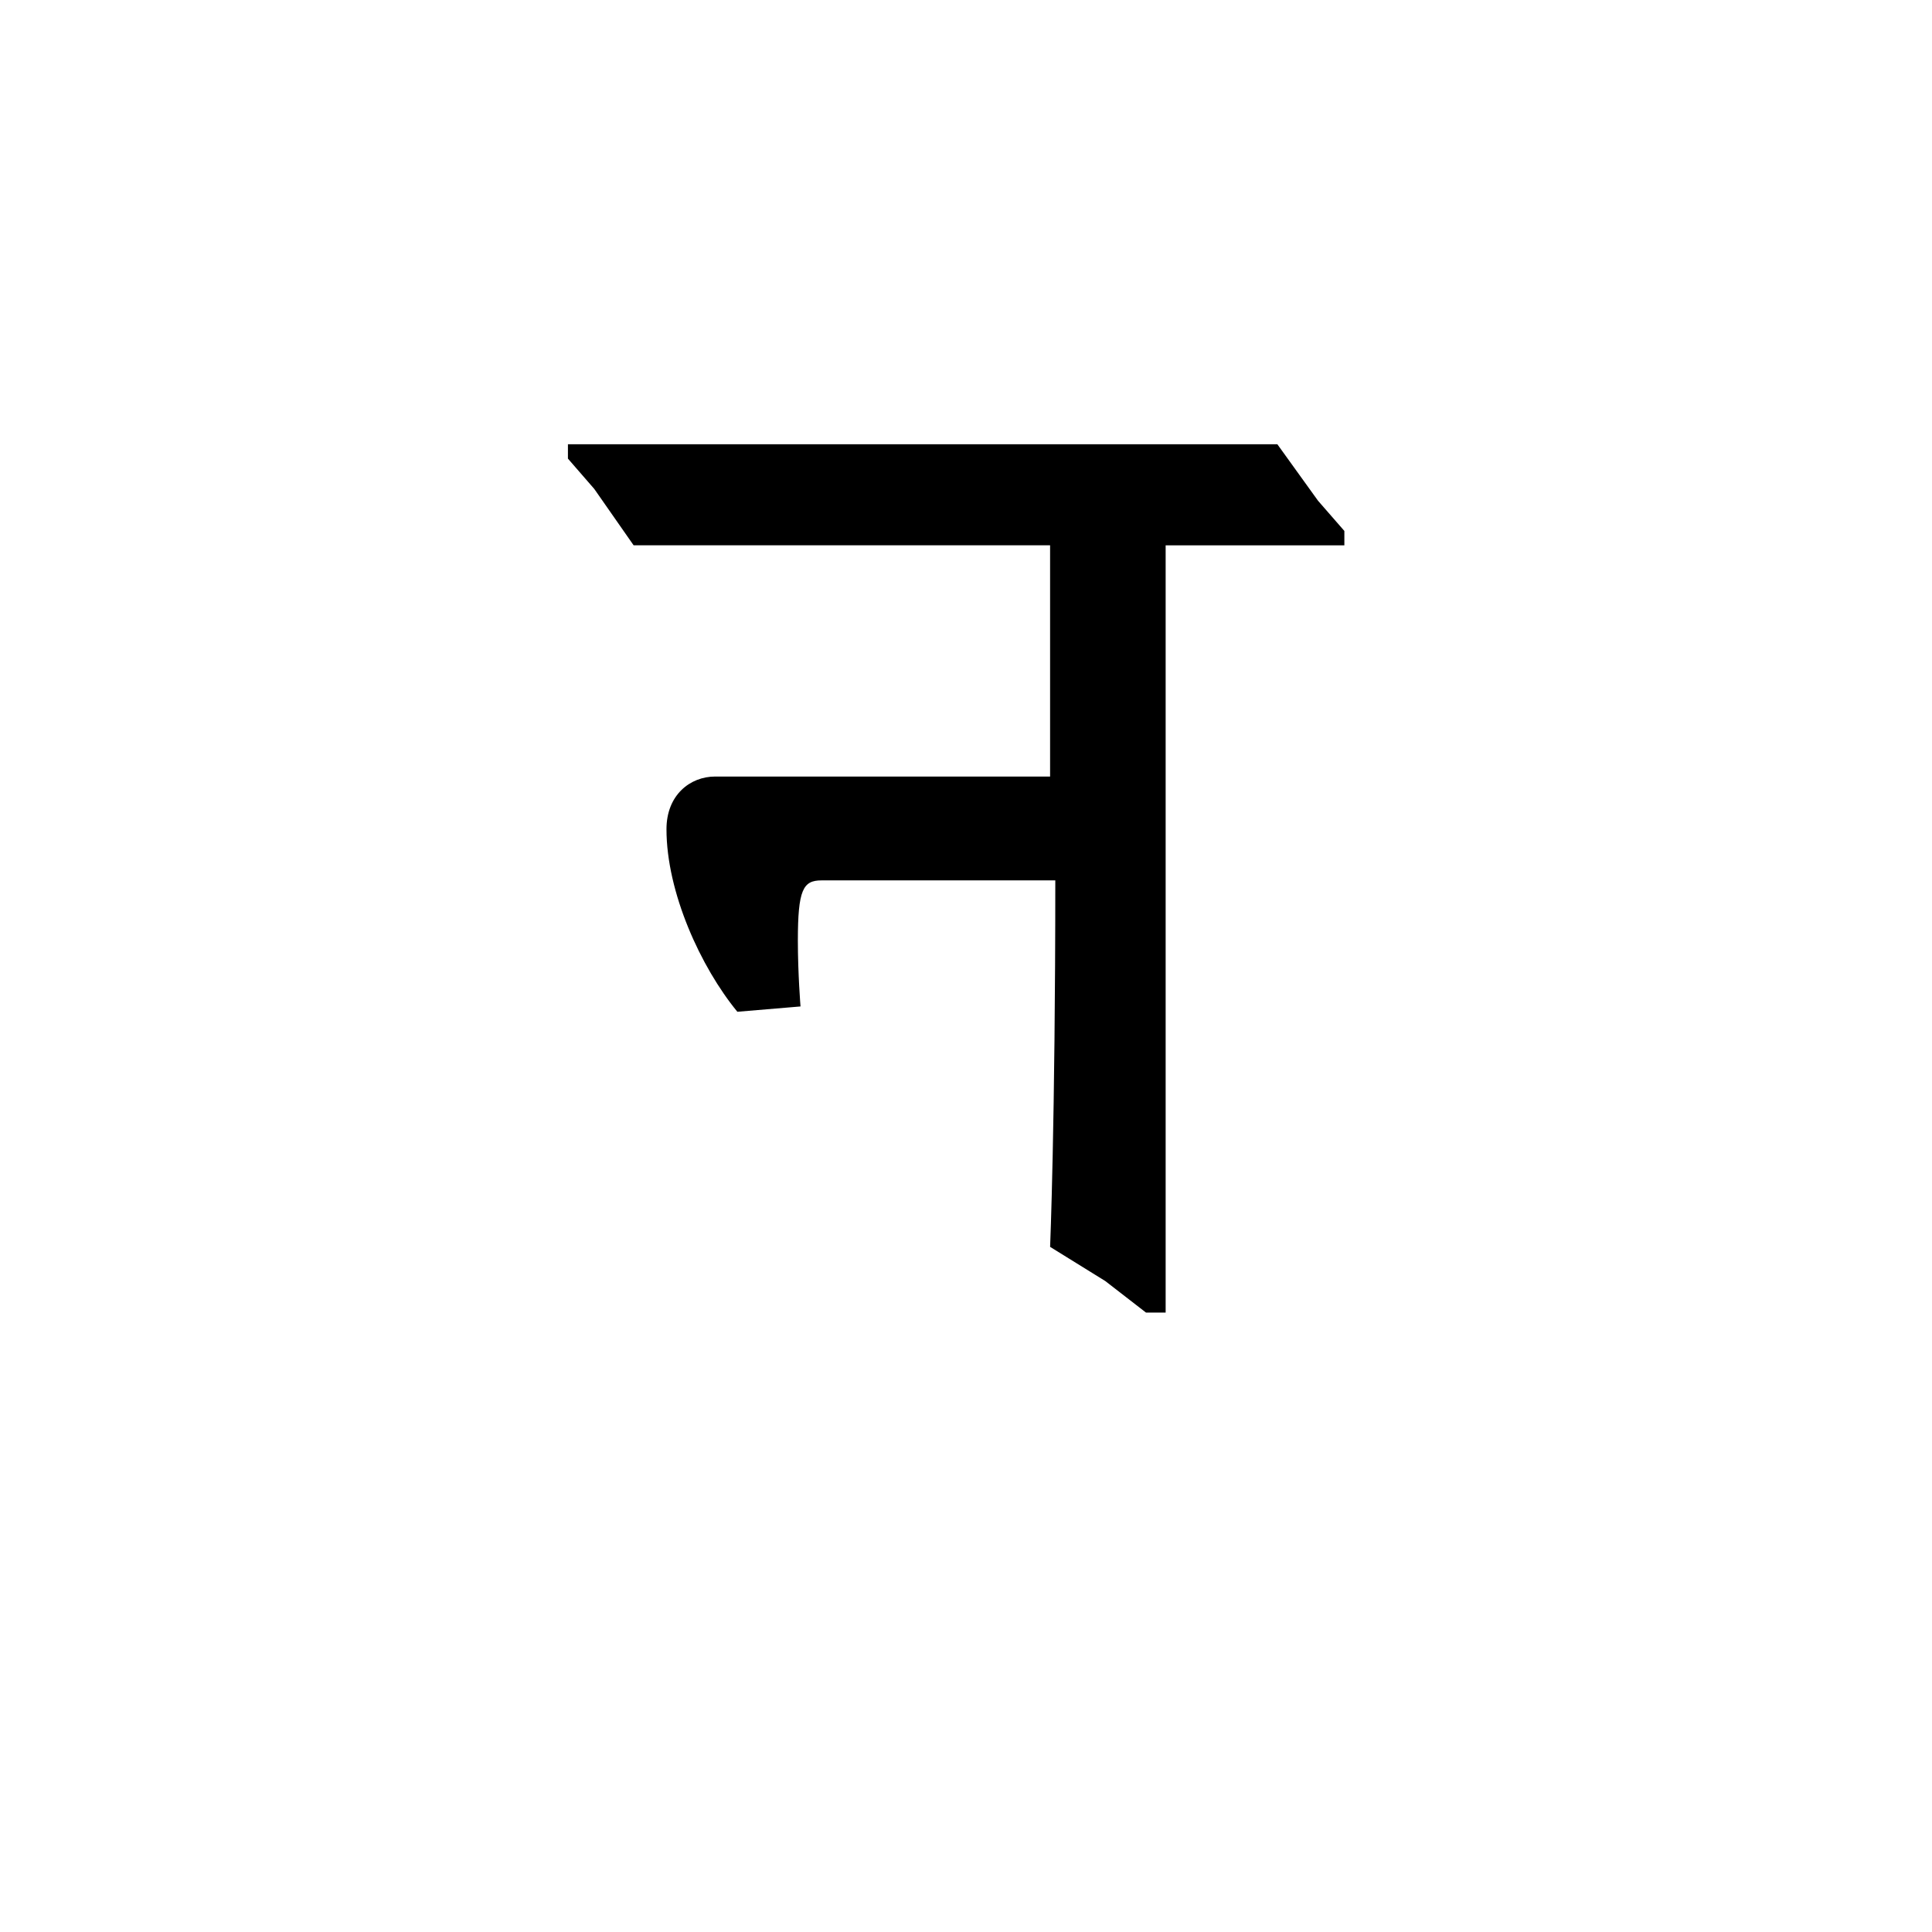
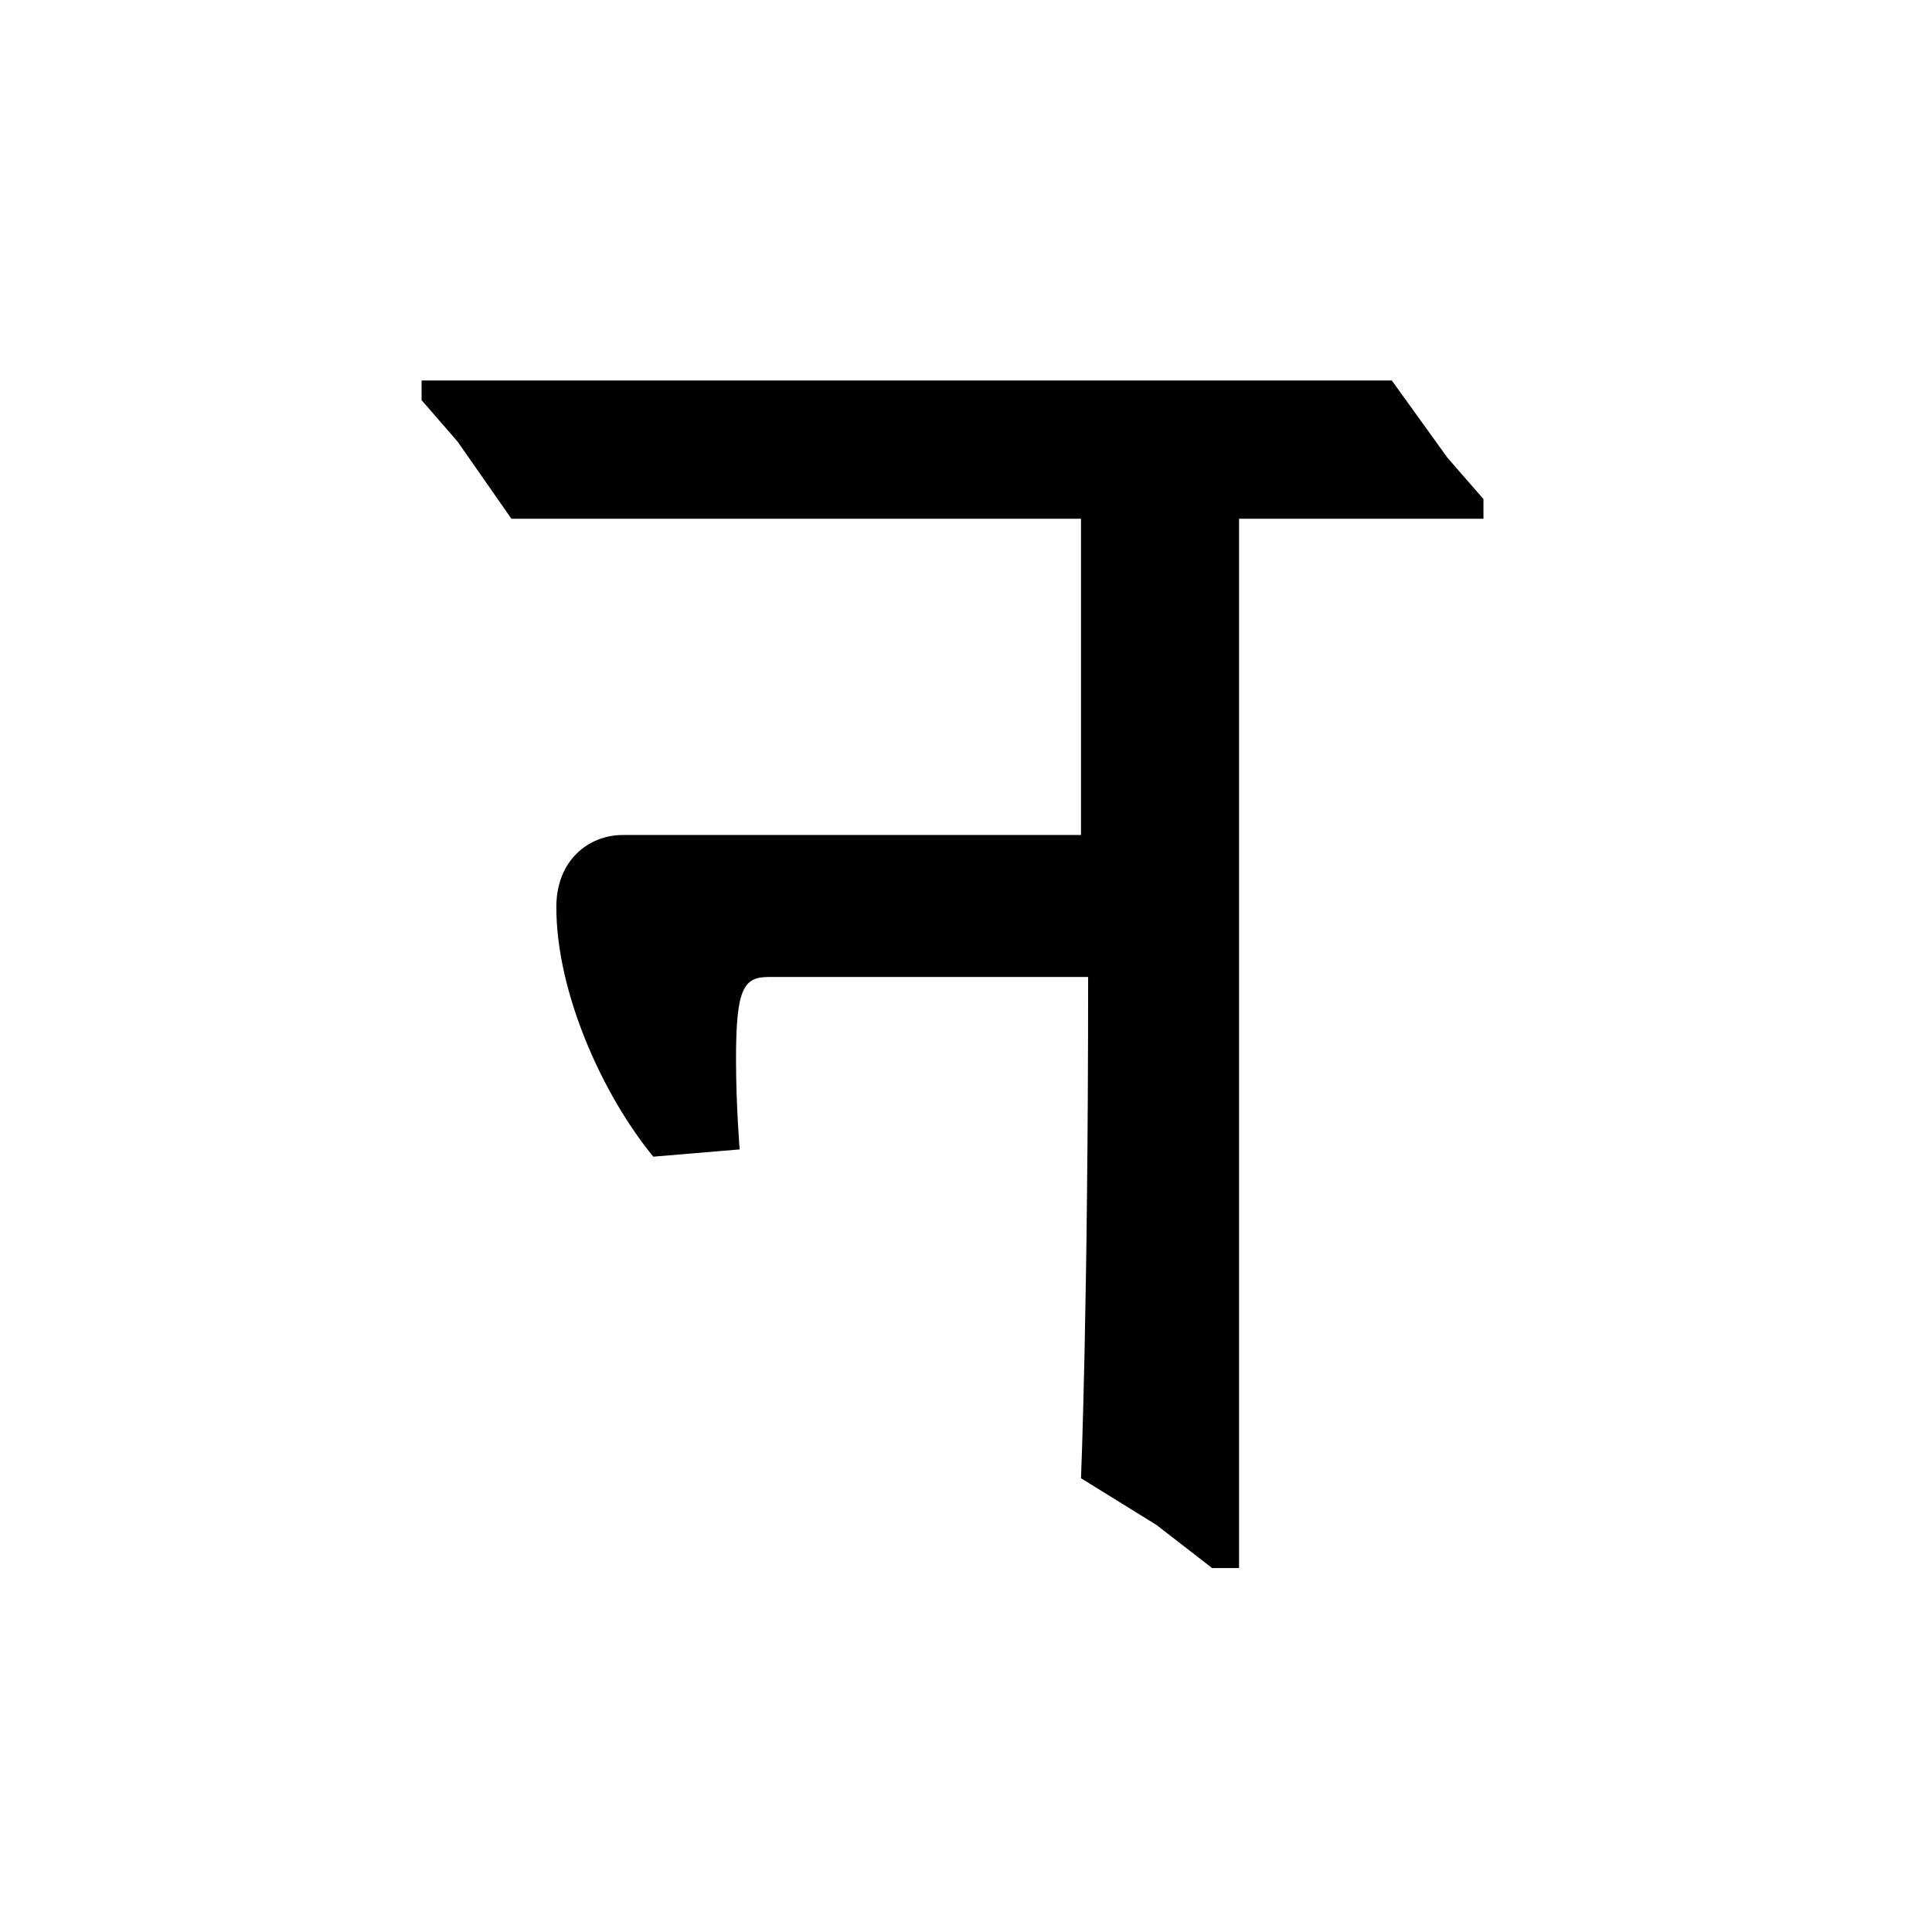
- <svg xmlns="http://www.w3.org/2000/svg" xmlns:xlink="http://www.w3.org/1999/xlink" enable-background="new 0 0 250 250" height="250px" viewBox="0 0 250 250" width="250px" x="0px" xml:space="preserve" y="0px">
+ <svg xmlns="http://www.w3.org/2000/svg" xmlns:xlink="http://www.w3.org/1999/xlink" width="250px" height="250px" viewBox="0 0 250 250" y="0px" x="0px" enable-background="new 0 0 250 250">
  <defs>
-     <symbol overflow="visible">
-       <path d="M29.063 0h69.703v-119.172H29.062zm11.234-108.797H87.72v98.422H40.296zm0 0" />
-     </symbol>
-     <symbol id="fc8bc208a" overflow="visible">
-       <path d="M59.672-3.234L64.938.844h2.546v-99.28H90.61v-1.86l-3.407-3.907-5.266-7.313H-9.86v1.86l3.407 3.922 5.094 7.296h53.89v29.922H9.188c-3.234 0-6.296 2.39-6.296 6.813 0 8.156 4.422 17.844 9.172 23.625l8.172-.688s-.343-4.25-.343-8.5c0-6.625.672-7.812 3.063-7.812h30.25c0 31.28-.672 47.422-.672 47.422zm0 0" />
+     <symbol overflow="visible" id="bda21b38a">
+       <path d="M81.61-4.422l7.203 5.578h3.484v-135.781h31.625v-2.547l-4.656-5.344-7.204-10H-13.484v2.547l4.656 5.36 6.969 9.984h73.703v40.922H12.563c-4.422 0-8.61 3.266-8.61 9.312C3.953-73.234 10-59.984 16.5-52.078l11.172-.938s-.469-5.812-.469-11.625c0-9.062.922-10.687 4.188-10.687h41.375c0 42.781-.922 64.86-.922 64.86zm0 0" />
    </symbol>
  </defs>
-   <use x="83.35" xlink:href="#fc8bc208a" y="169" />
+   <use xlink:href="#bda21b38a" x="68.037" y="201.75" />
</svg>
